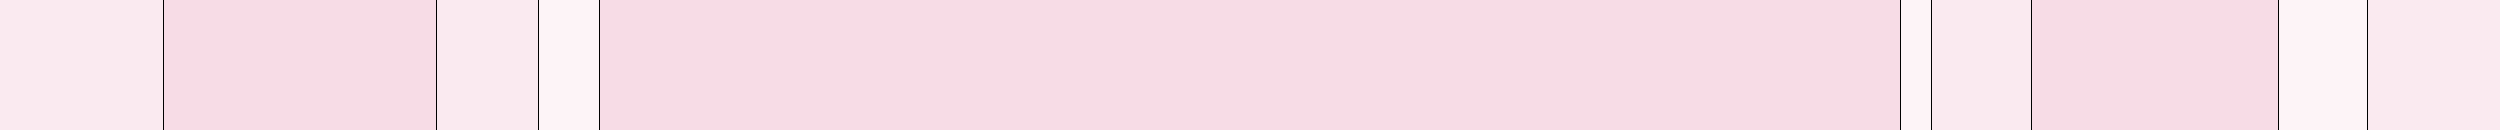
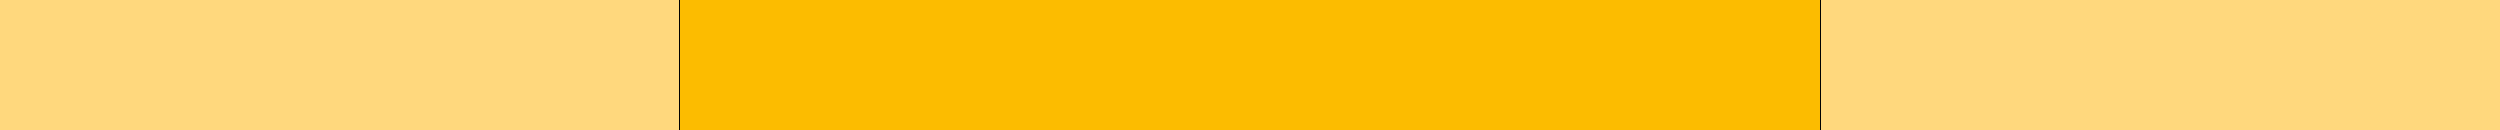
- <svg xmlns="http://www.w3.org/2000/svg" version="1.1" id="Layer_1" x="0px" y="0px" viewBox="0 0 2500 130" style="enable-background:new 0 0 2500 130;" xml:space="preserve">
+ <svg xmlns="http://www.w3.org/2000/svg" version="1.1" x="0px" y="0px" viewBox="0 0 2500 130" style="enable-background:new 0 0 2500 130;" xml:space="preserve">
  <style type="text/css">
- 	.st0{fill:#F7DCE6;}
- 	.st1{fill:#FDF4F7;}
- 	.st2{fill:#FAEAF0;}
+ 	.st0{fill:#FFD87D;}
+ 	.st1{fill:#FCBC00;}
</style>
-   <g>
+   <g id="Layer_1">
    <rect class="st0" width="2500" height="130" />
-     <g>
-       <rect x="539" class="st1" width="61" height="130" />
-       <rect x="1901" class="st1" width="31" height="130" />
-       <rect x="1931" class="st2" width="101" height="130" />
-       <rect x="436" class="st2" width="103" height="130" />
-       <rect x="599" width="1" height="130" />
-       <rect class="st2" width="164" height="130" />
-       <rect x="163" width="1" height="130" />
-       <rect x="1900" width="1" height="130" />
-       <rect x="1931" width="1" height="130" />
-       <rect x="2031" width="1" height="130" />
-       <rect x="2278" class="st1" width="89" height="130" />
-       <rect x="2367" class="st2" width="133" height="130" />
-       <rect x="2367" width="1" height="130" />
-       <rect x="2278" width="1" height="130" />
-       <rect x="538" width="1" height="130" />
-       <rect x="436" width="1" height="130" />
-     </g>
+     <rect x="680" class="st1" width="1140" height="130" />
+     <rect x="679" width="1" height="130" />
+     <rect x="1820" width="1" height="130" />
  </g>
+   <g id="Layer_2">
+ </g>
</svg>
